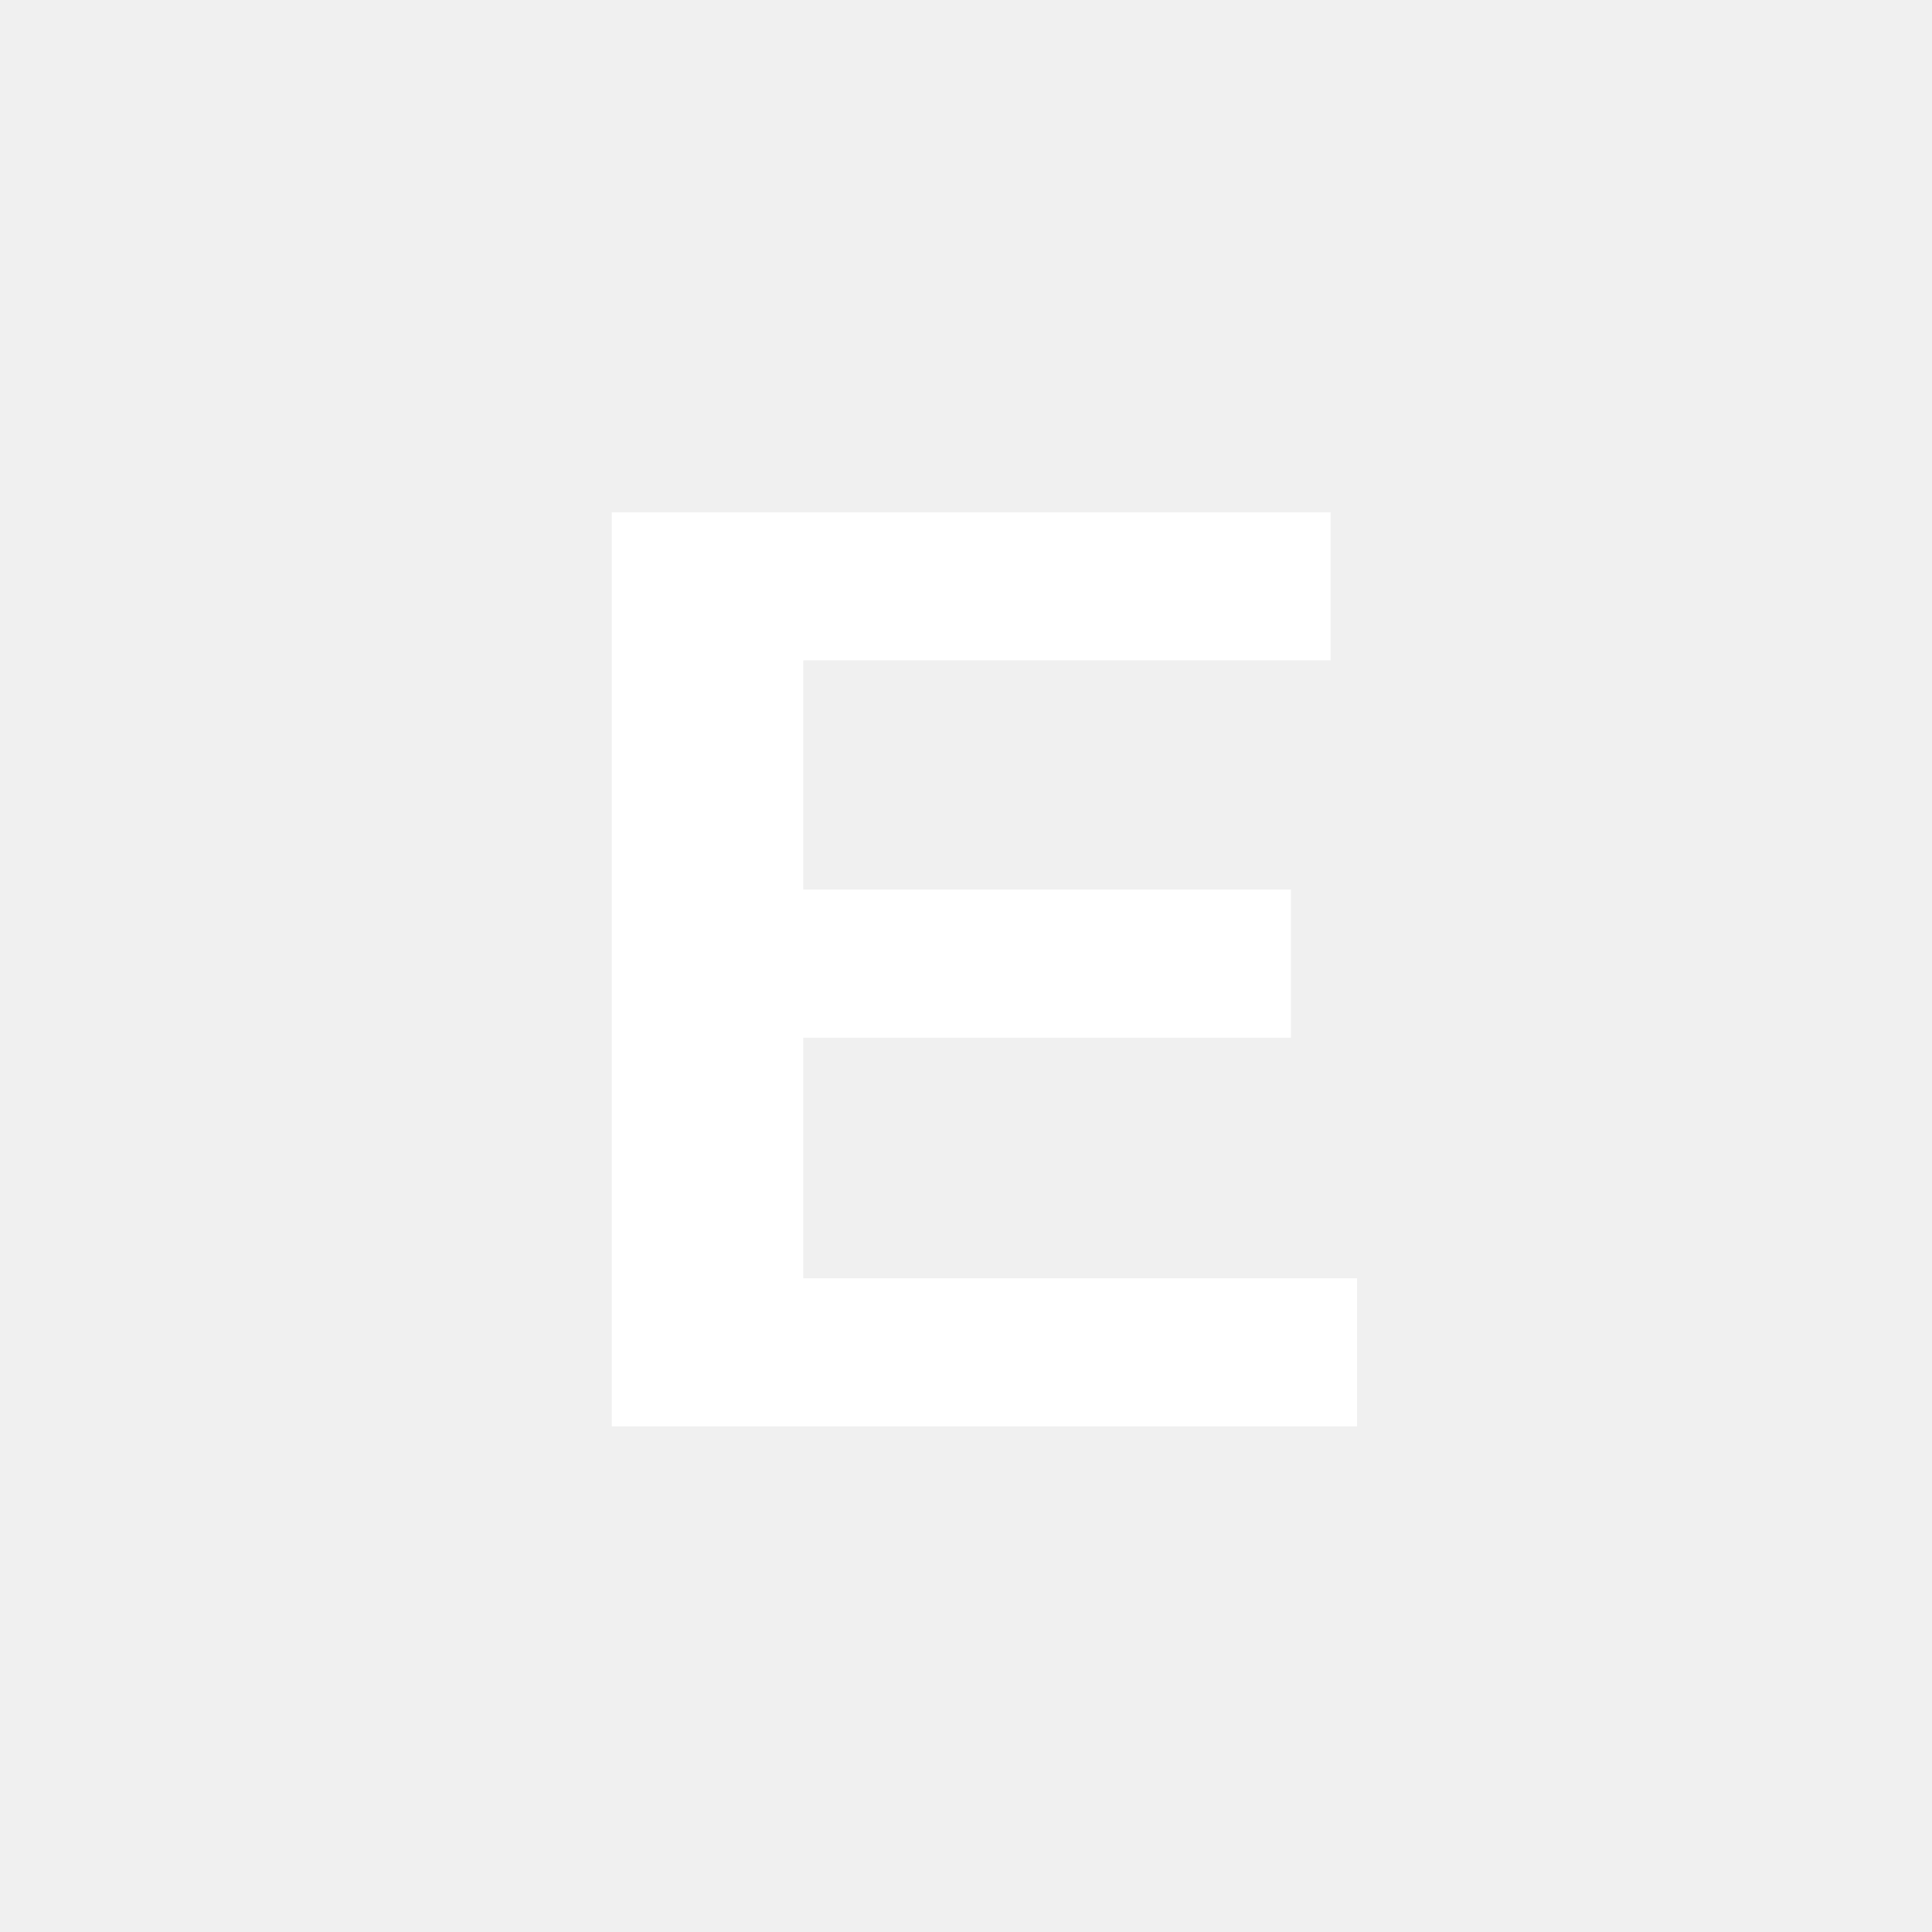
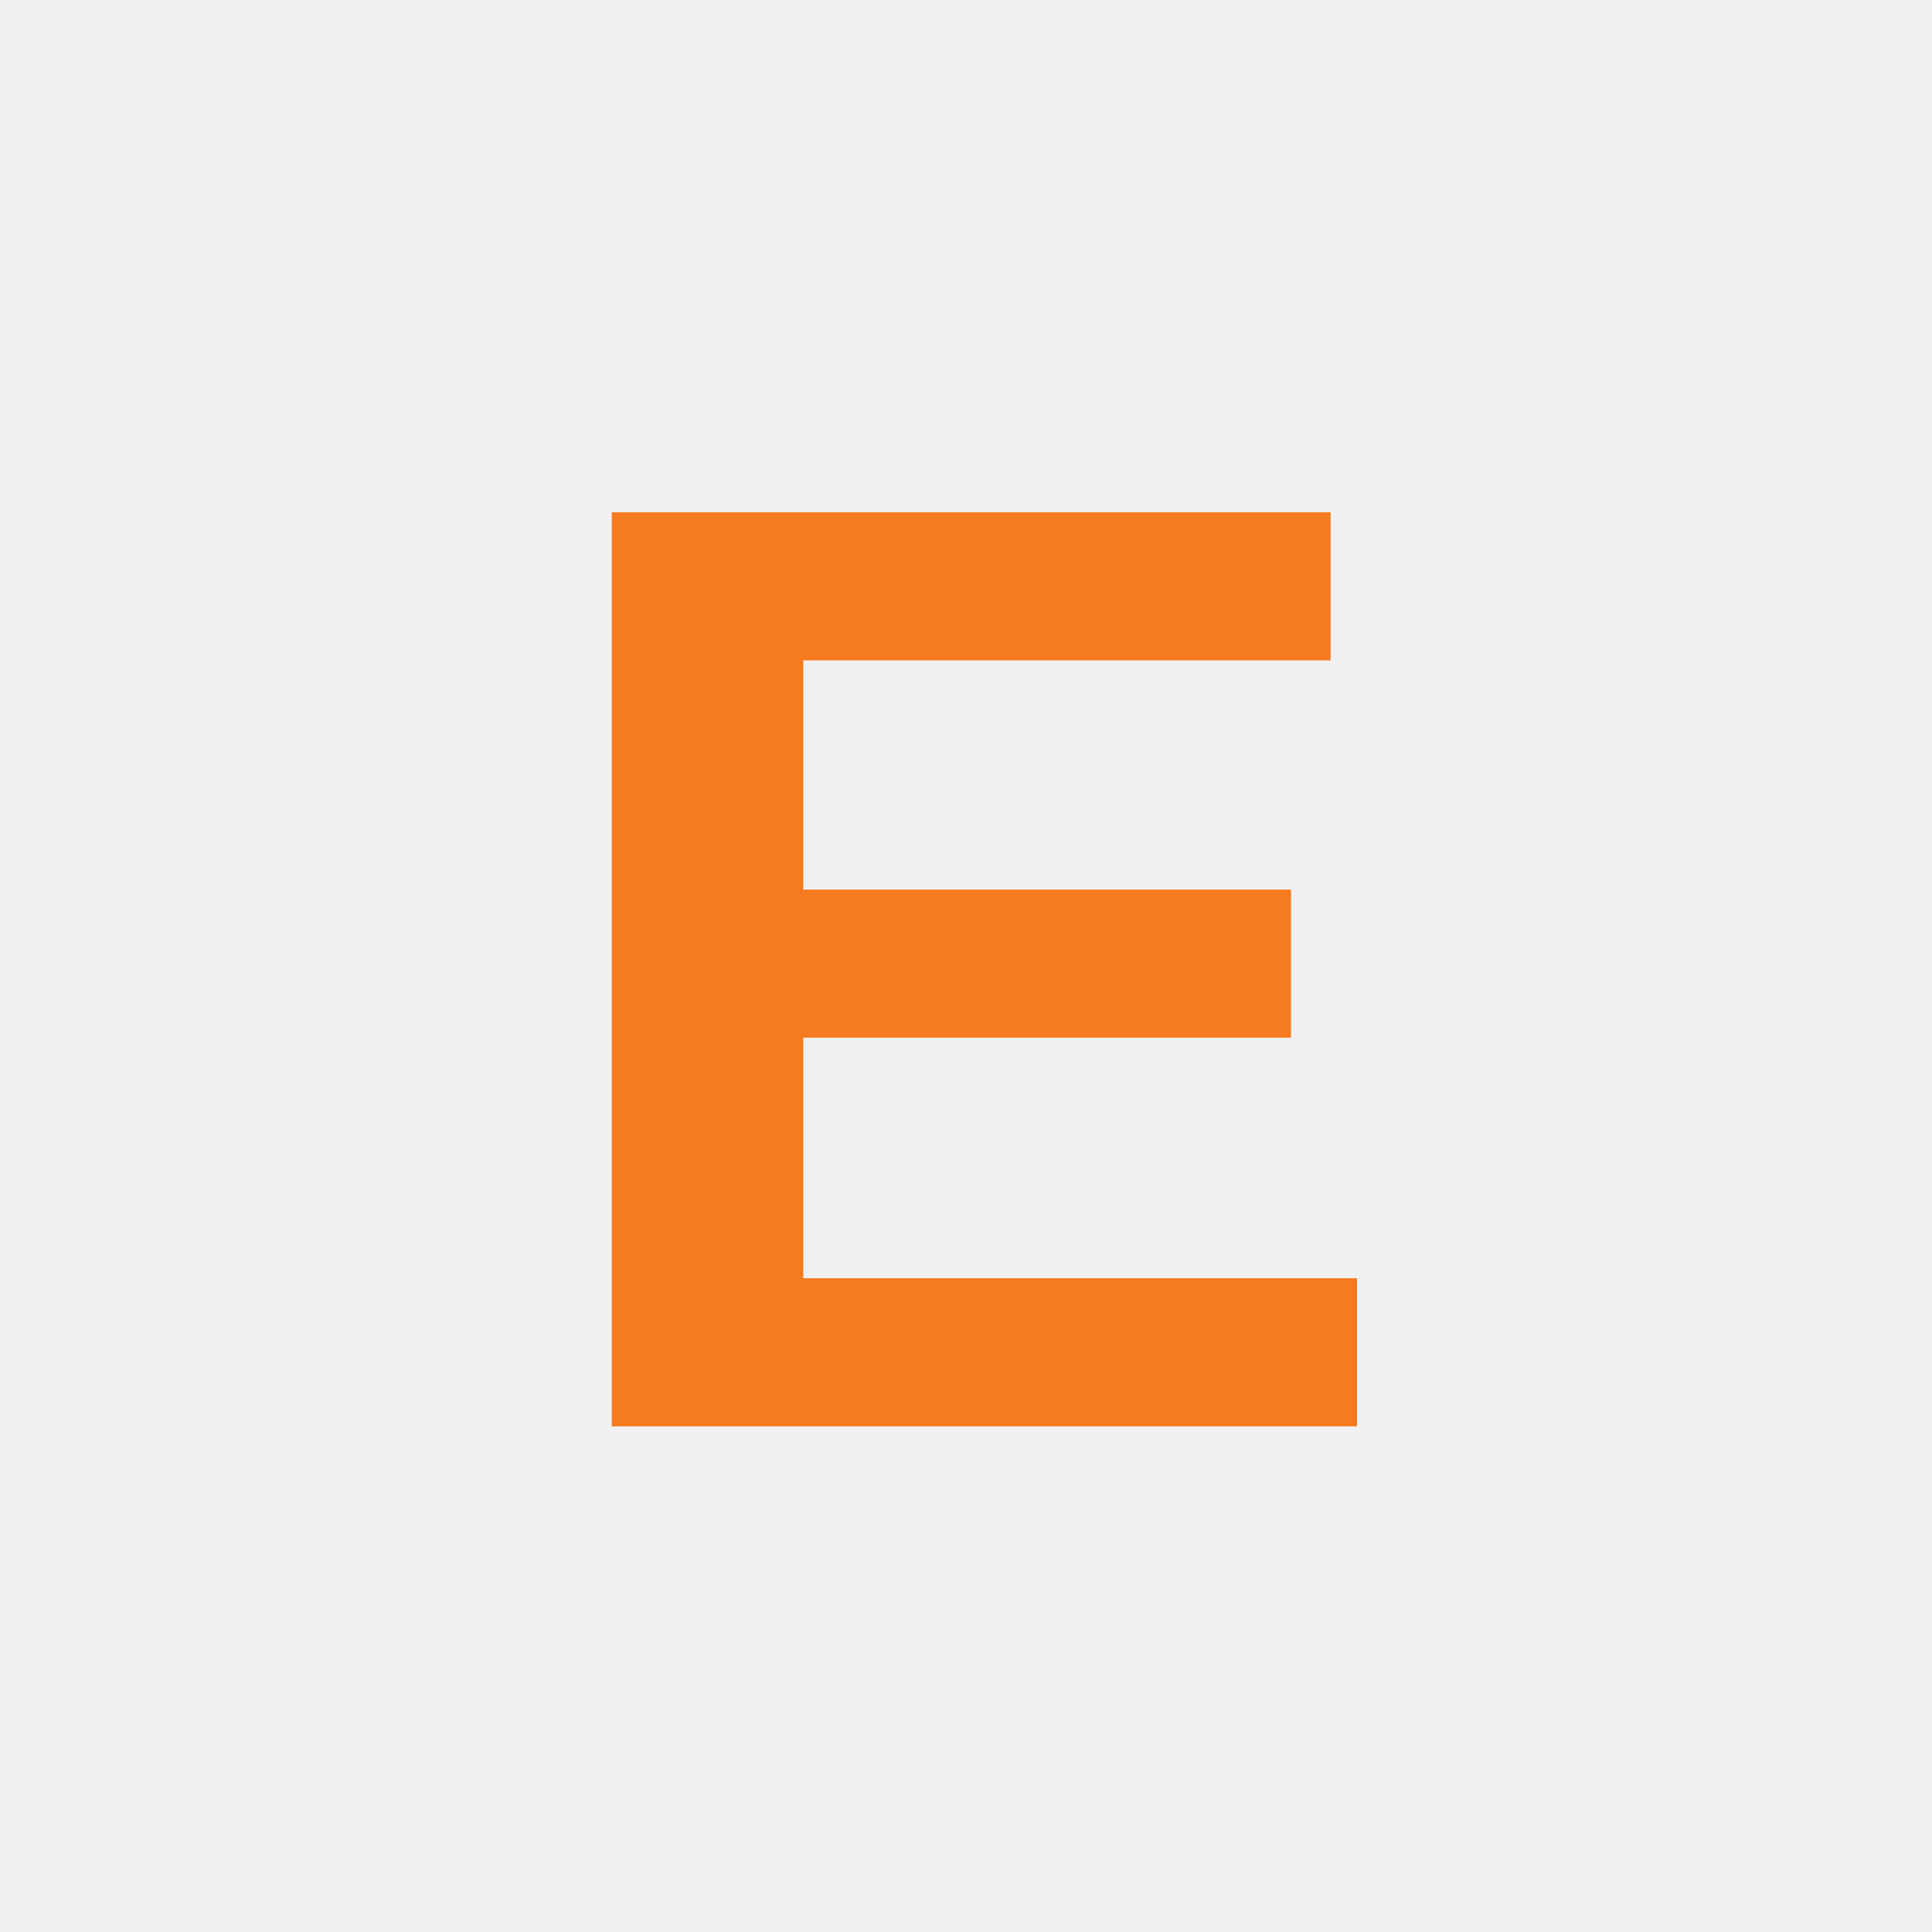
<svg xmlns="http://www.w3.org/2000/svg" viewBox="0 0 32 32">
-   <text x="16" y="16" font-family="Arial, Helvetica, sans-serif" font-weight="900" font-size="22" fill="#ffffff" text-anchor="middle" dominant-baseline="central" letter-spacing="-0.5">E</text>
+   <text x="16" y="16" font-family="Arial, Helvetica, sans-serif" font-weight="900" font-size="22" fill="#F57A20" text-anchor="middle" dominant-baseline="central" letter-spacing="-0.5">E</text>
</svg>
